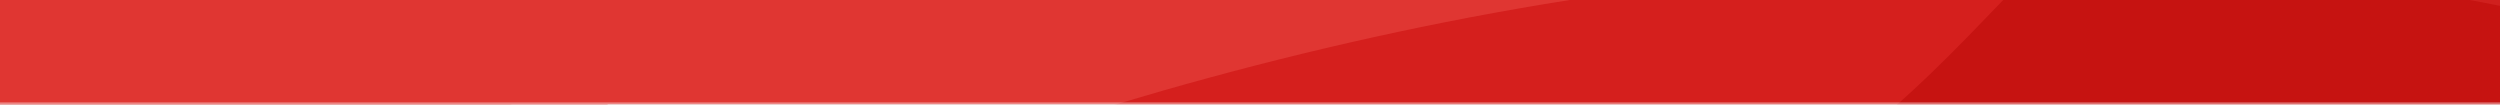
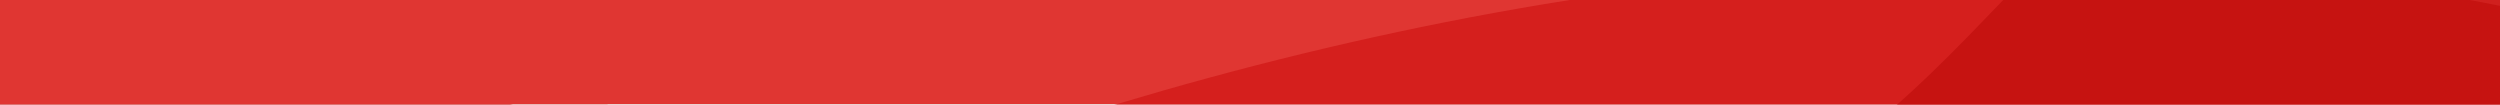
<svg xmlns="http://www.w3.org/2000/svg" width="1440" height="60" viewBox="0 0 1440 60" fill="none">
-   <g clip-path="url(#clip0)">
+   <g>
    <rect width="1440" height="60" fill="#E03632" />
    <g style="mix-blend-mode:multiply" opacity="0.4">
      <path fill-rule="evenodd" clip-rule="evenodd" d="M-82 66.783C-82 66.783 -32.894 -46.641 271.044 52.429C574.981 151.5 760.832 248.431 977.099 138.488C1193.37 28.546 1154.52 -107.738 1435.43 -128.521C1716.34 -149.304 1526.22 284.186 1526.22 284.186L569.003 386.33L-54.235 293.658L-82 66.783Z" fill="#D10602" />
    </g>
    <g style="mix-blend-mode:multiply" opacity="0.5">
      <path fill-rule="evenodd" clip-rule="evenodd" d="M39 343.61C39 343.61 612.668 -66.535 1281.49 -17.148C1950.31 32.239 1468.5 356.749 1468.5 356.749L361.377 431.746L39 343.61Z" fill="#E52929" />
    </g>
    <rect width="350" height="60" fill="#E03632" />
-     <rect y="59" width="1440" height="1" fill="white" fill-opacity="0.4" />
  </g>
-   <defs>
-     <clipPath id="clip0">
-       <rect width="1440" height="60" fill="white" />
-     </clipPath>
-   </defs>
</svg>
